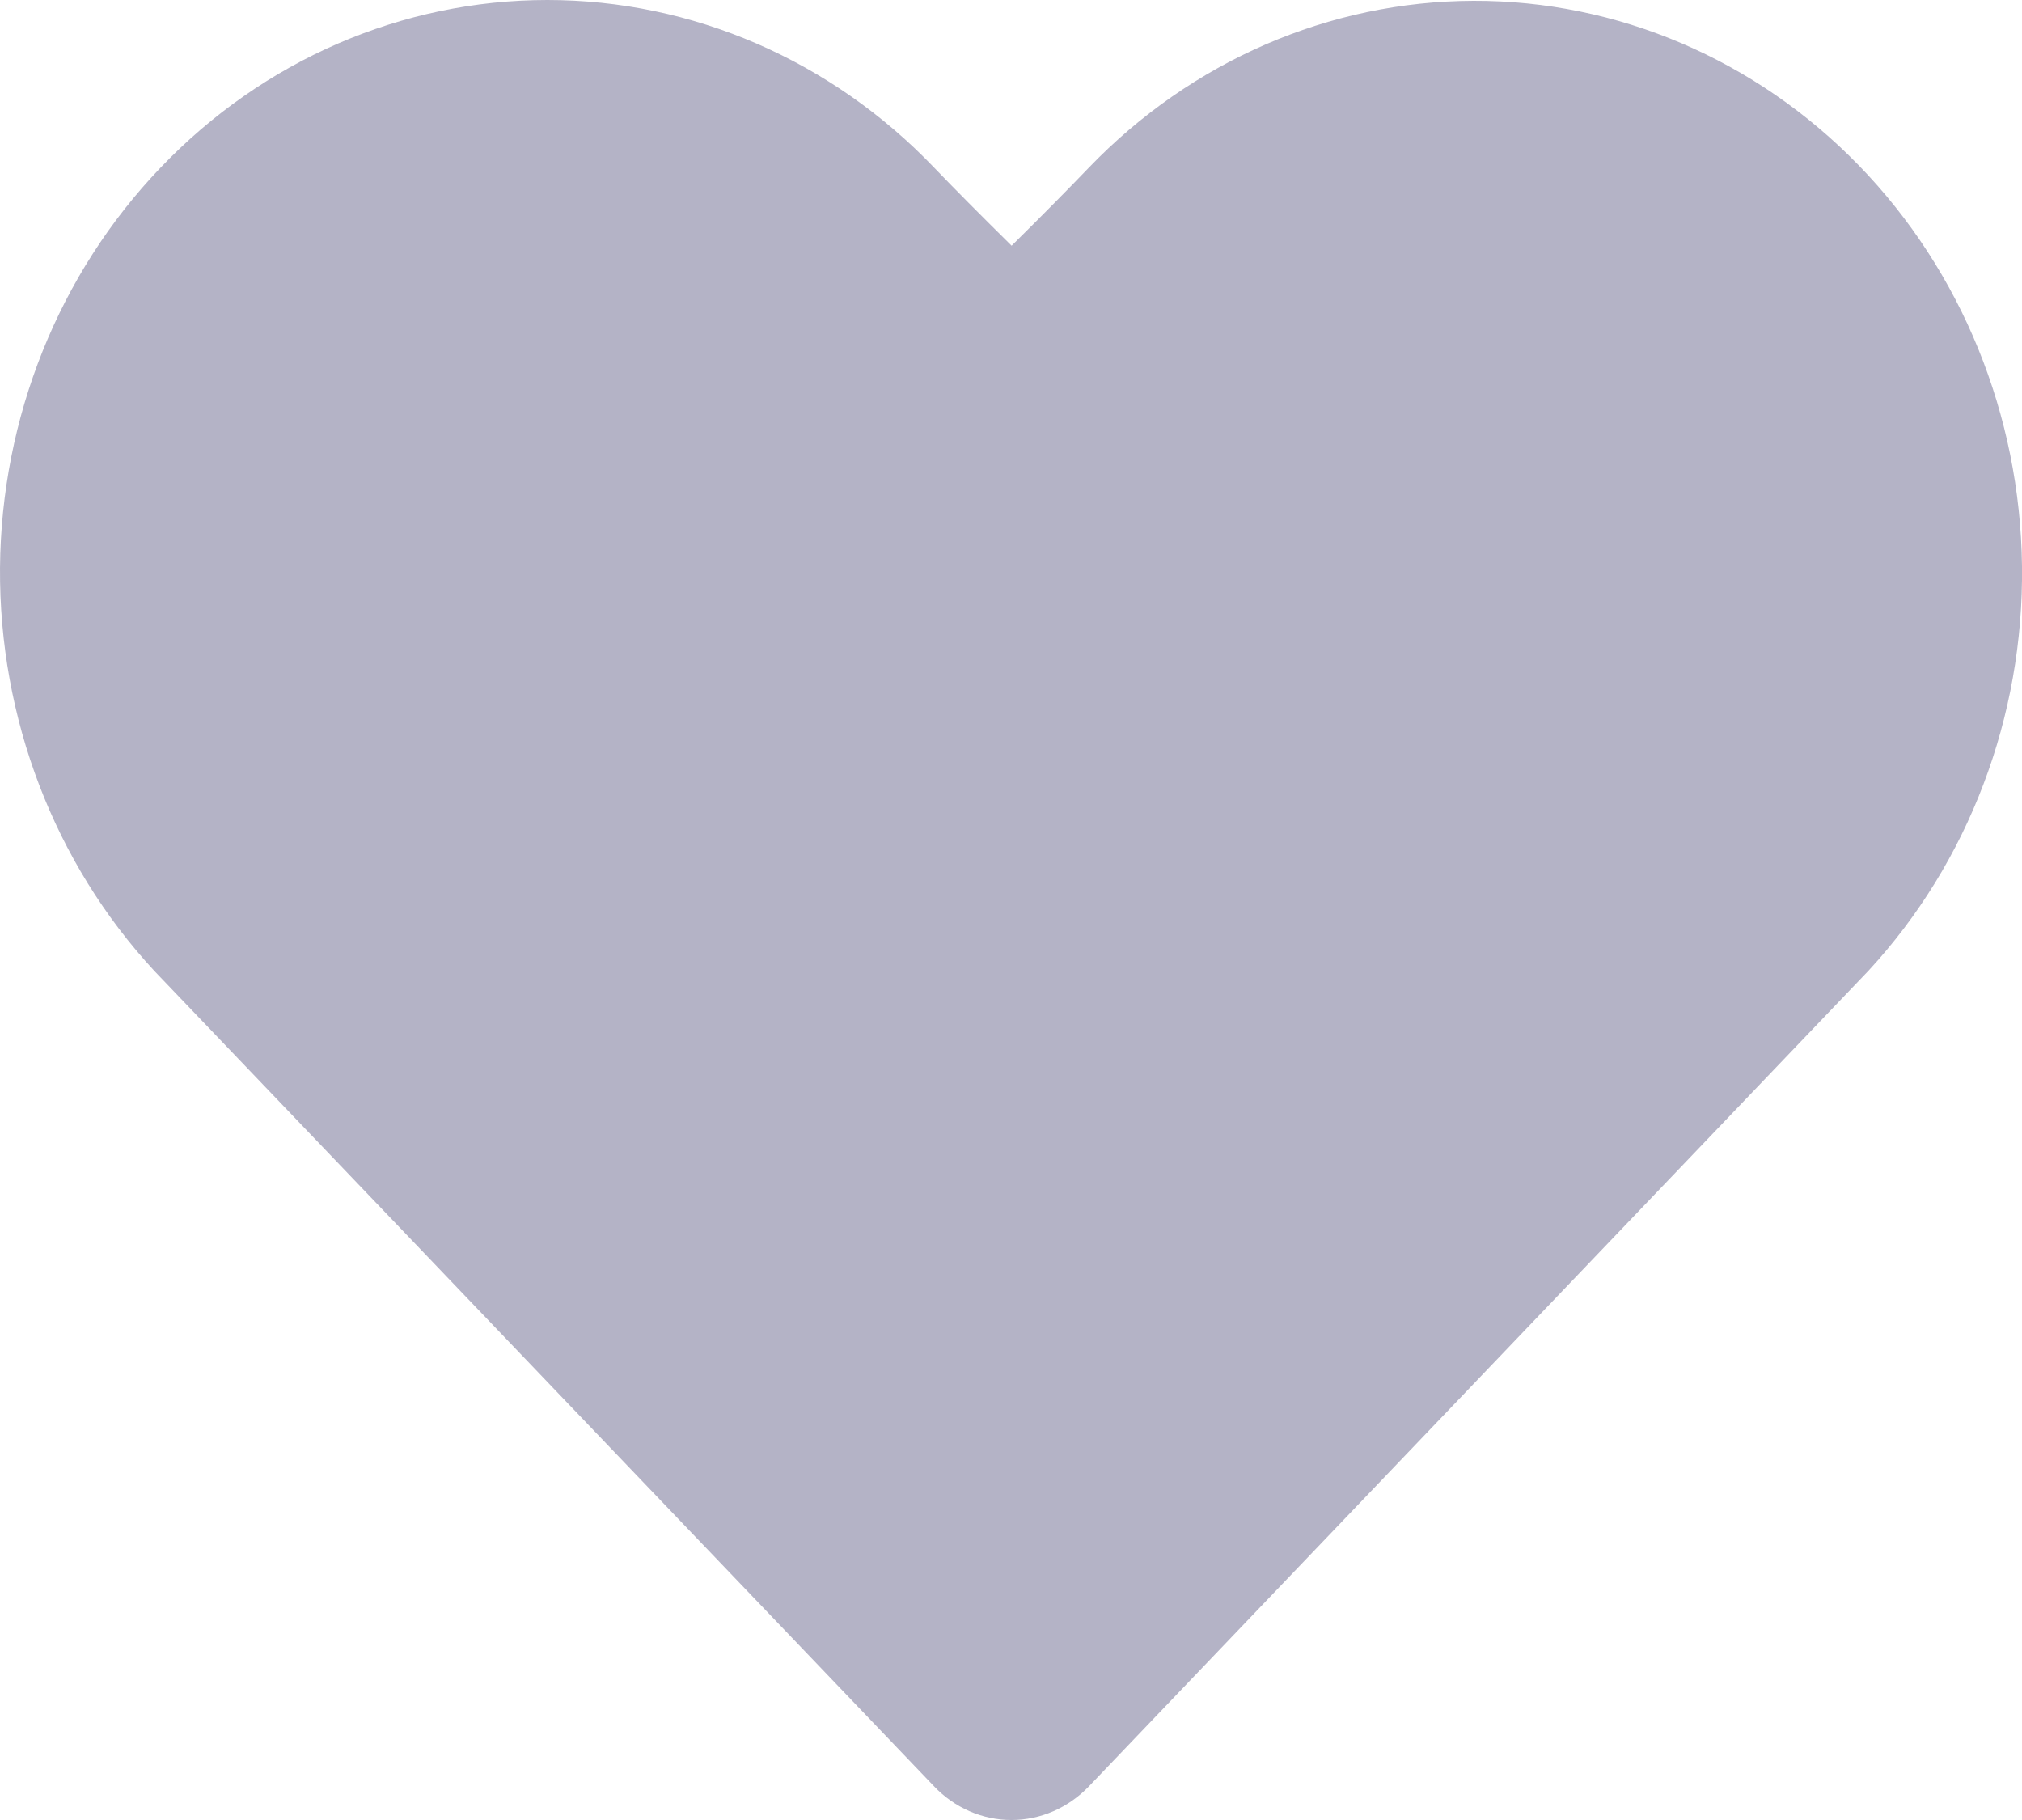
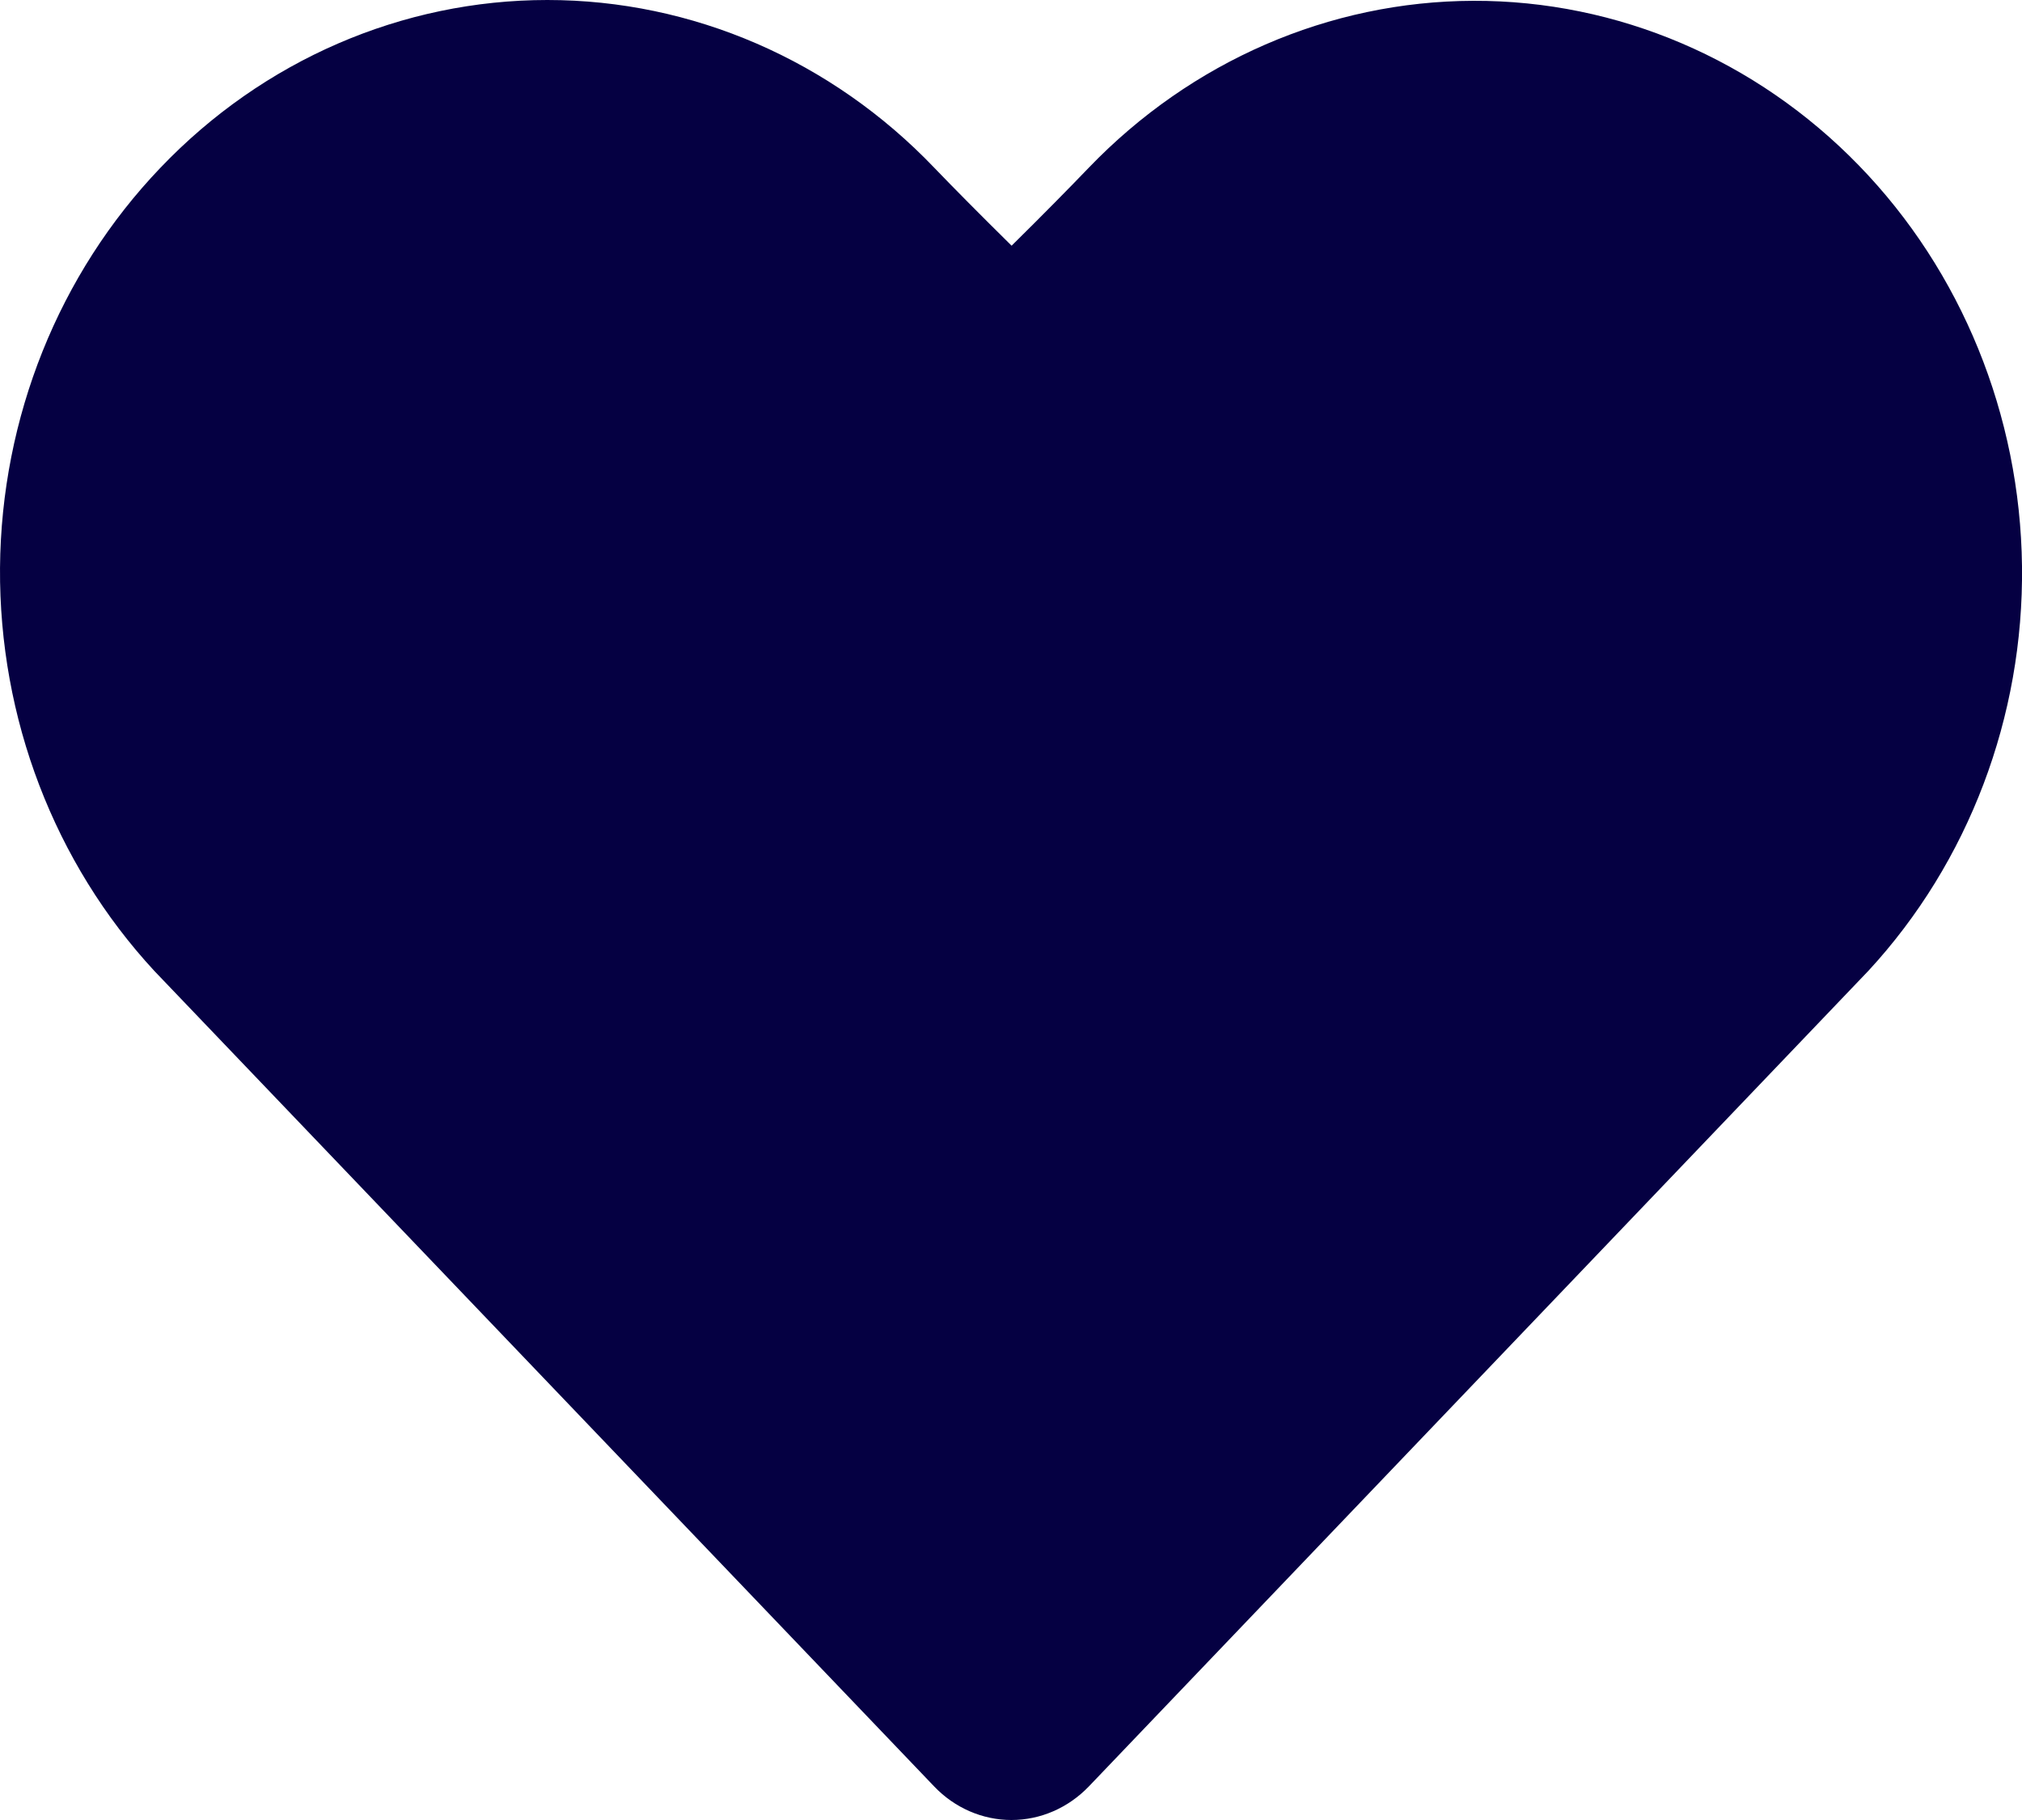
<svg xmlns="http://www.w3.org/2000/svg" width="10" height="9" viewBox="0 0 10 9" fill="none">
-   <path fill-rule="evenodd" clip-rule="evenodd" d="M0.794 0.829C1.301 0.298 1.989 0 2.707 0C3.424 0 4.112 0.298 4.62 0.829C4.719 0.932 4.847 1.061 5.003 1.215C5.159 1.061 5.286 0.932 5.385 0.829C5.891 0.303 6.574 0.006 7.287 0.004C8 0.002 8.685 0.295 9.193 0.818C9.701 1.341 9.991 2.053 10 2.799C10.009 3.544 9.736 4.264 9.241 4.8L5.385 8.834C5.283 8.94 5.146 9 5.002 9C4.859 9 4.721 8.94 4.62 8.834L0.763 4.801C0.269 4.267 -0.005 3.552 8.32233e-05 2.808C0.006 2.065 0.291 1.354 0.794 0.829Z" fill="#050042" fill-opacity="0.3" />
+   <path fill-rule="evenodd" clip-rule="evenodd" d="M0.794 0.829C1.301 0.298 1.989 0 2.707 0C3.424 0 4.112 0.298 4.62 0.829C4.719 0.932 4.847 1.061 5.003 1.215C5.159 1.061 5.286 0.932 5.385 0.829C5.891 0.303 6.574 0.006 7.287 0.004C8 0.002 8.685 0.295 9.193 0.818C9.701 1.341 9.991 2.053 10 2.799C10.009 3.544 9.736 4.264 9.241 4.8L5.385 8.834C5.283 8.94 5.146 9 5.002 9C4.859 9 4.721 8.94 4.62 8.834L0.763 4.801C0.269 4.267 -0.005 3.552 8.32233e-05 2.808C0.006 2.065 0.291 1.354 0.794 0.829Z" fill="#050042" />
</svg>
